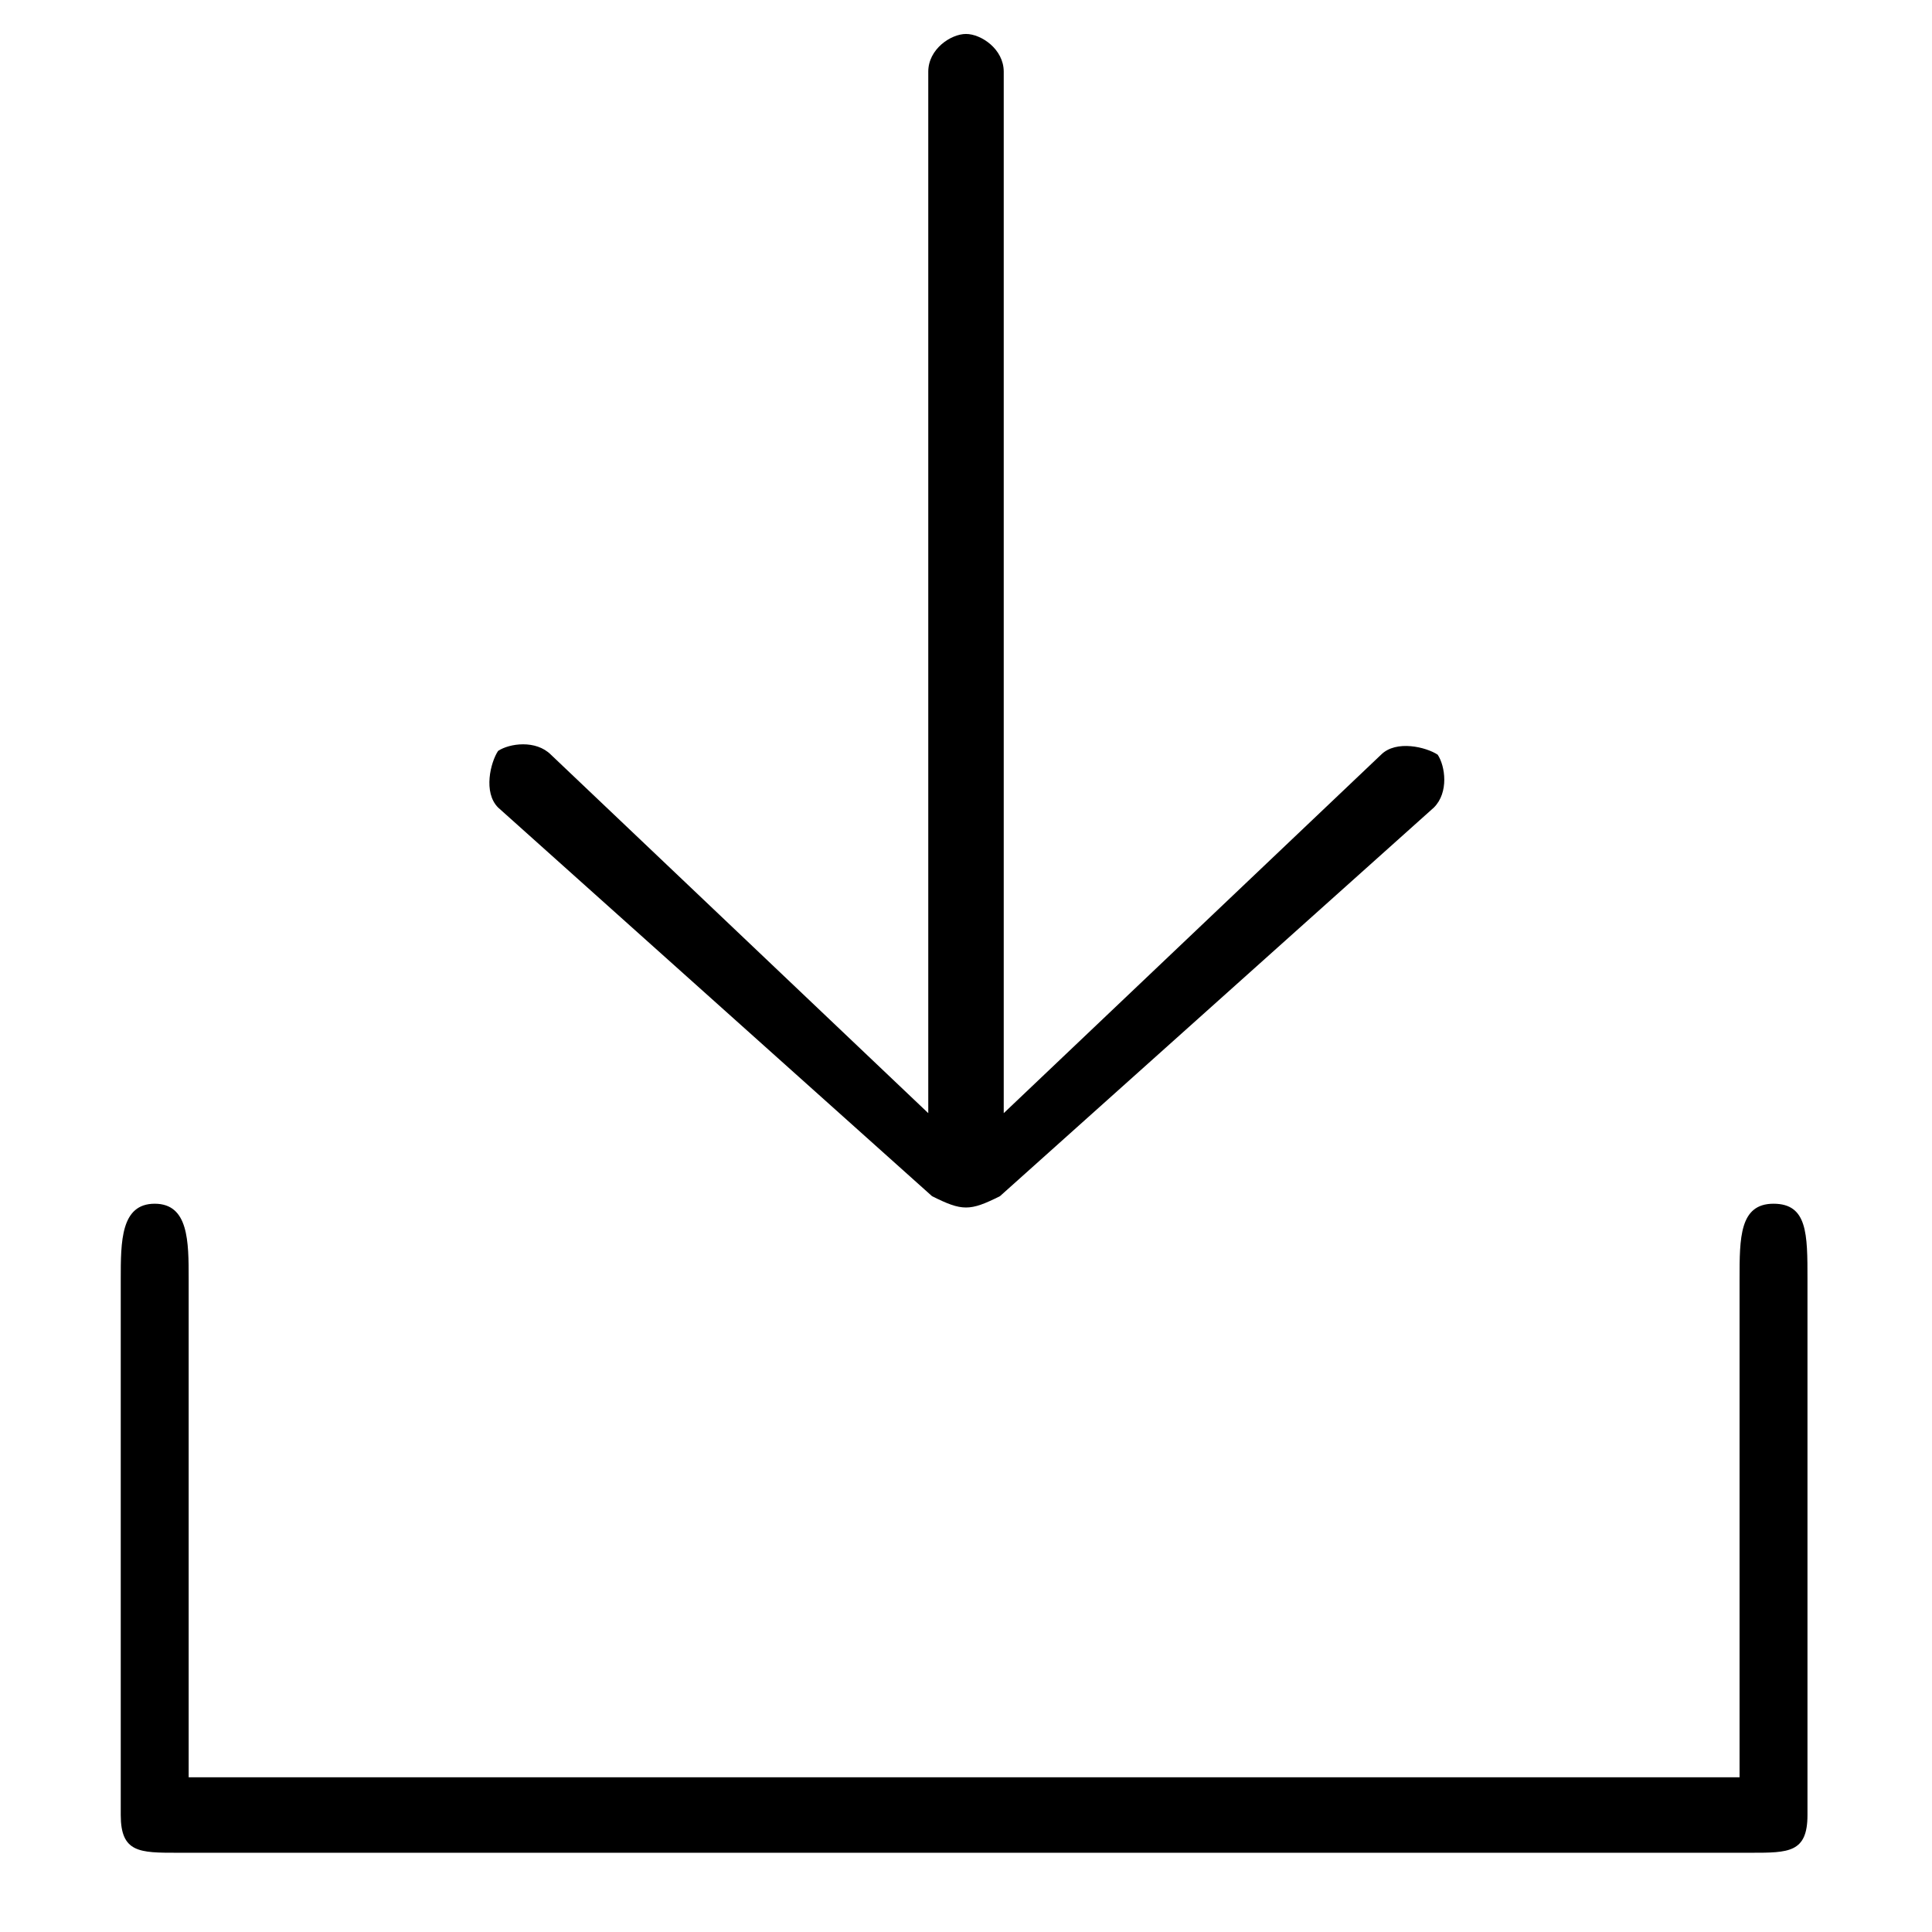
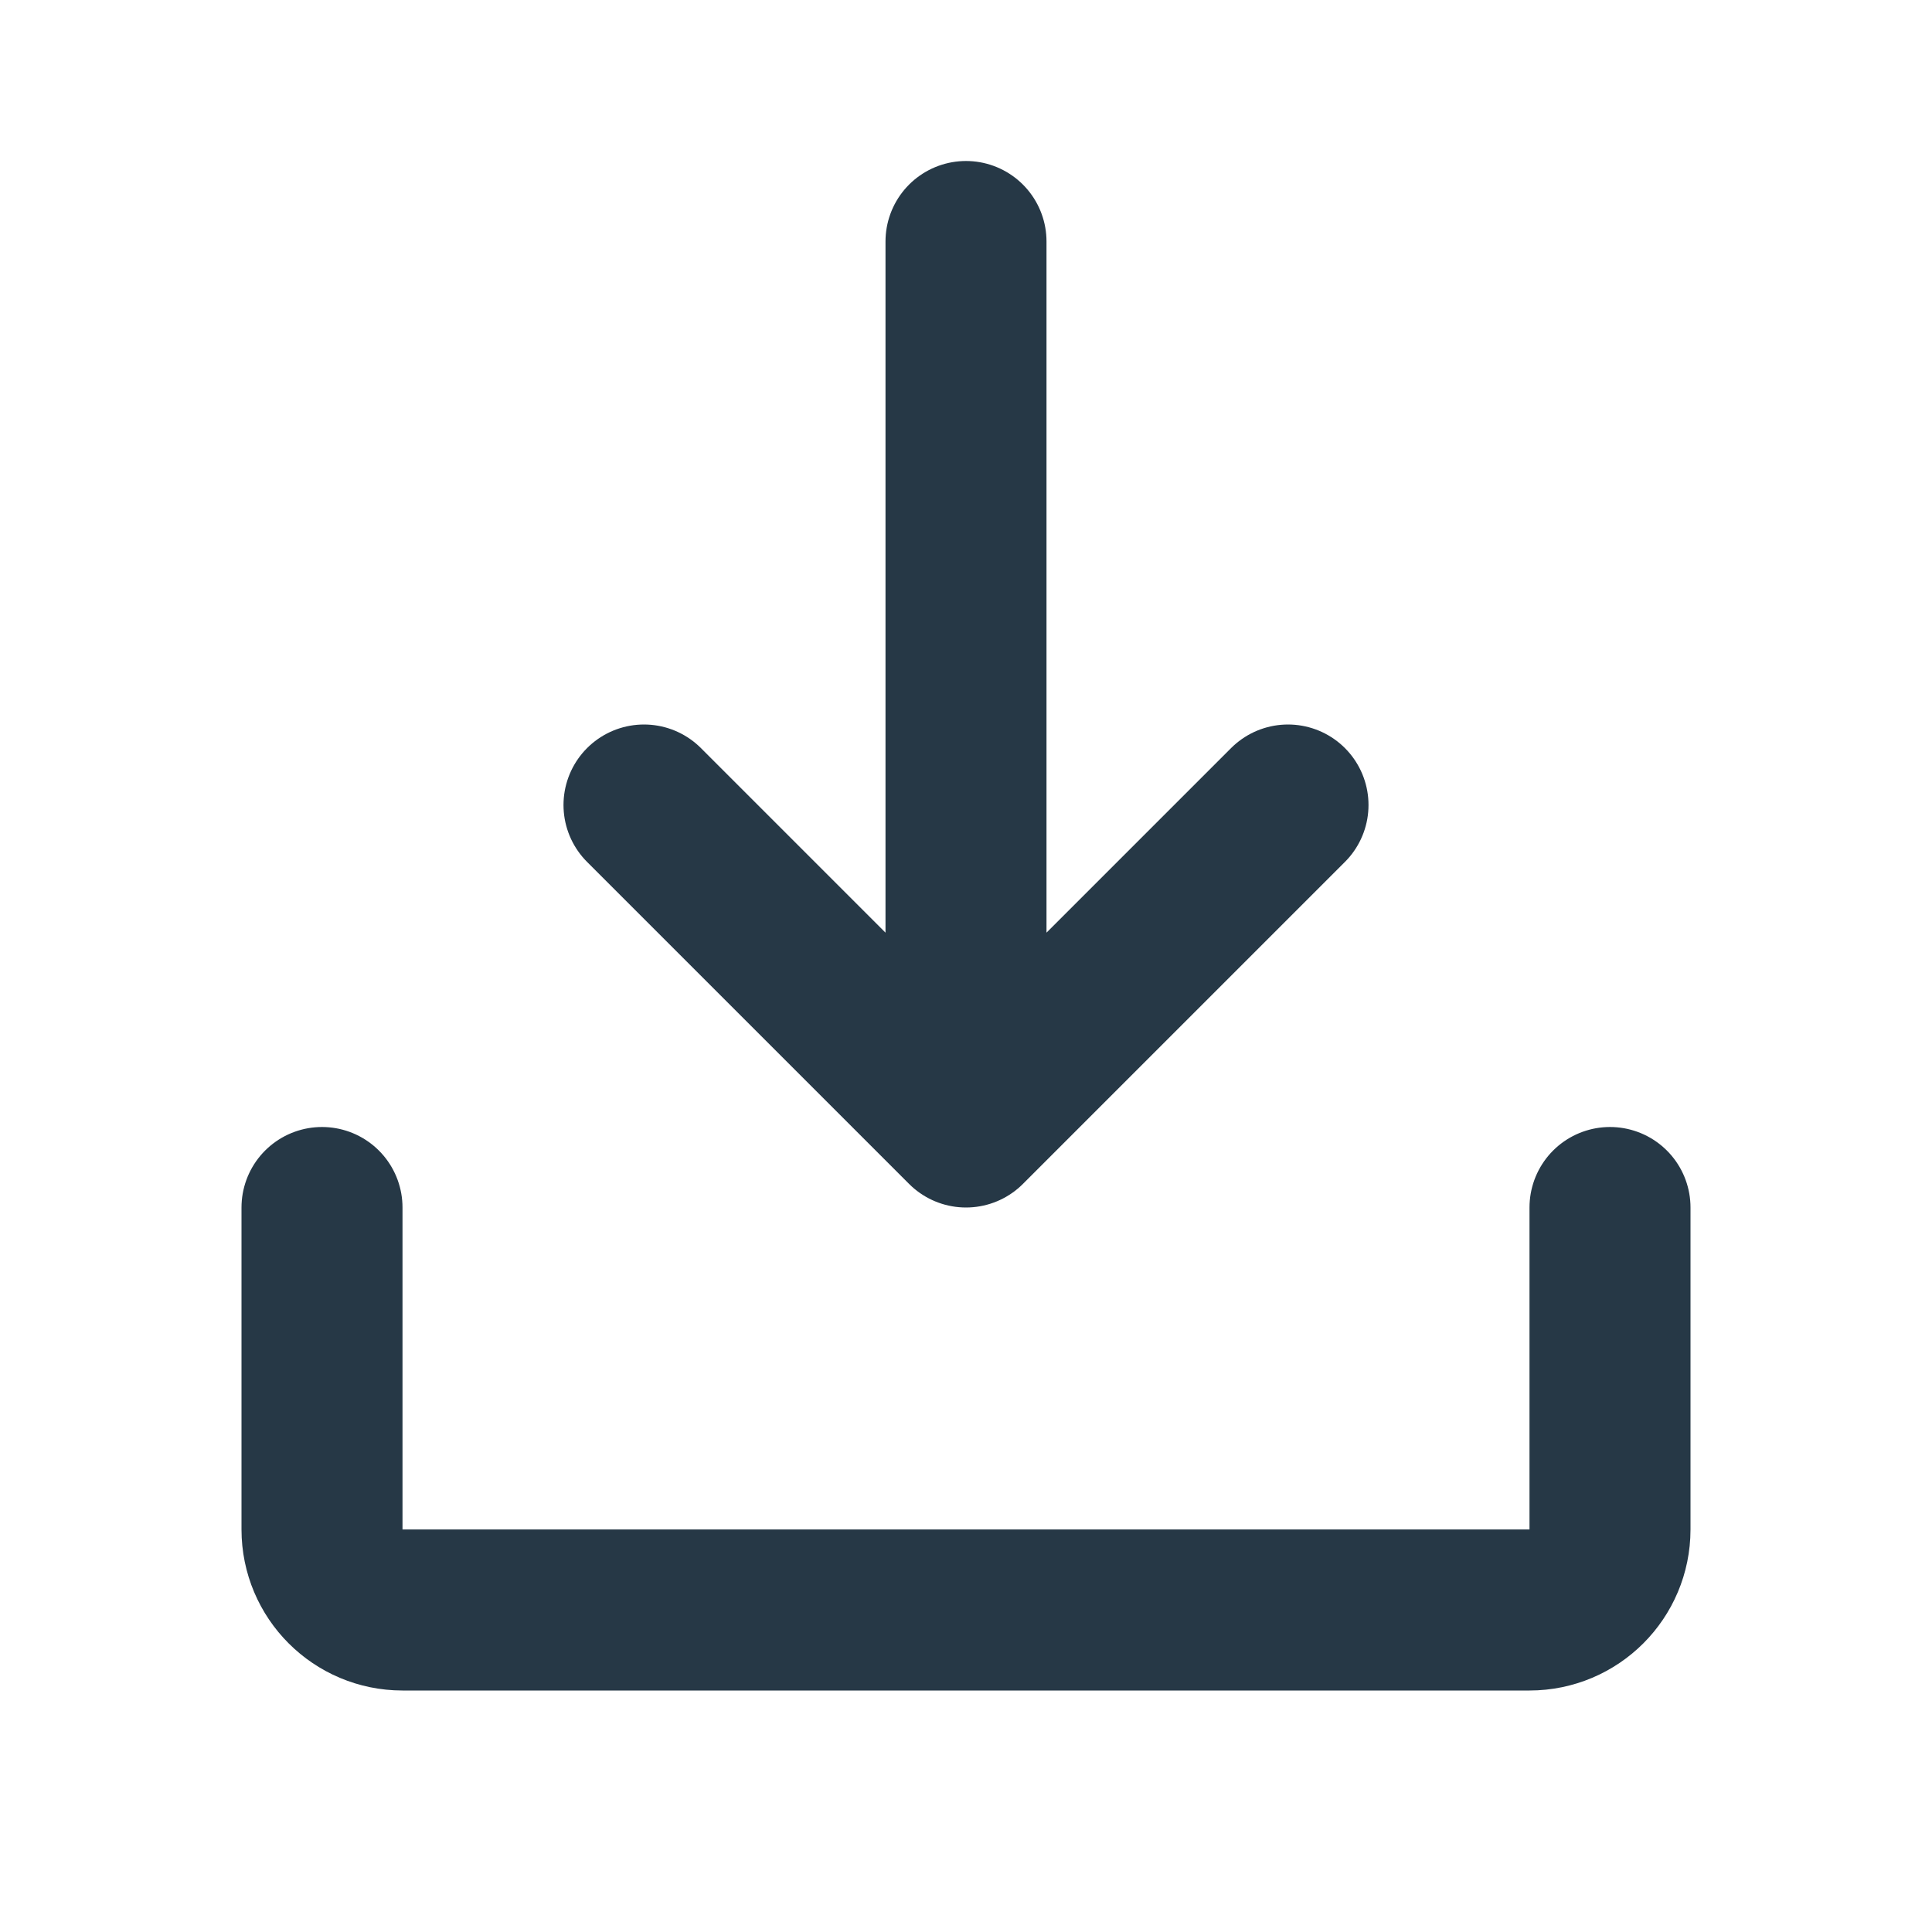
- <svg xmlns="http://www.w3.org/2000/svg" version="1.1" viewBox="0 0 512 512" enable-background="new 0 0 512 512">
-   <g>
-     <g>
-       <path d="M 470 319 C 461 319 461 328 461 339 V 471 H 50 V 339 C 50 329 50 319 41 319 C 32 319 32 329 32 339 V 481 C 32 491 37 491 47 491 H 464 C 474 491 479 491 479 481 V 339 C 479 327 479 319 470 319 Z" />
-       <path d="M 247 317 C 255 321 257 321 265 317 L 380 214 C 384 210 383 203 381 200 C 378 198 370 196 366 200 L 266 295 V 19 C 266 13 260 9 256 9 C 252 9 246 13 246 19 V 295 L 146 200 C 142 196 135 197 132 199 C 130 202 128 210 132 214 L 247 317 Z" />
-     </g>
-   </g>
+ <svg xmlns="http://www.w3.org/2000/svg" viewBox="0 0 24 24" fill="none" stroke="#263846" stroke-width="2" stroke-linecap="round" stroke-linejoin="round">
+   <path d="M12 3v11m-4-4 4 4 4-4M4 15v4a1 1 0 0 0 1 1h14a1 1 0 0 0 1-1v-4" />
</svg>
